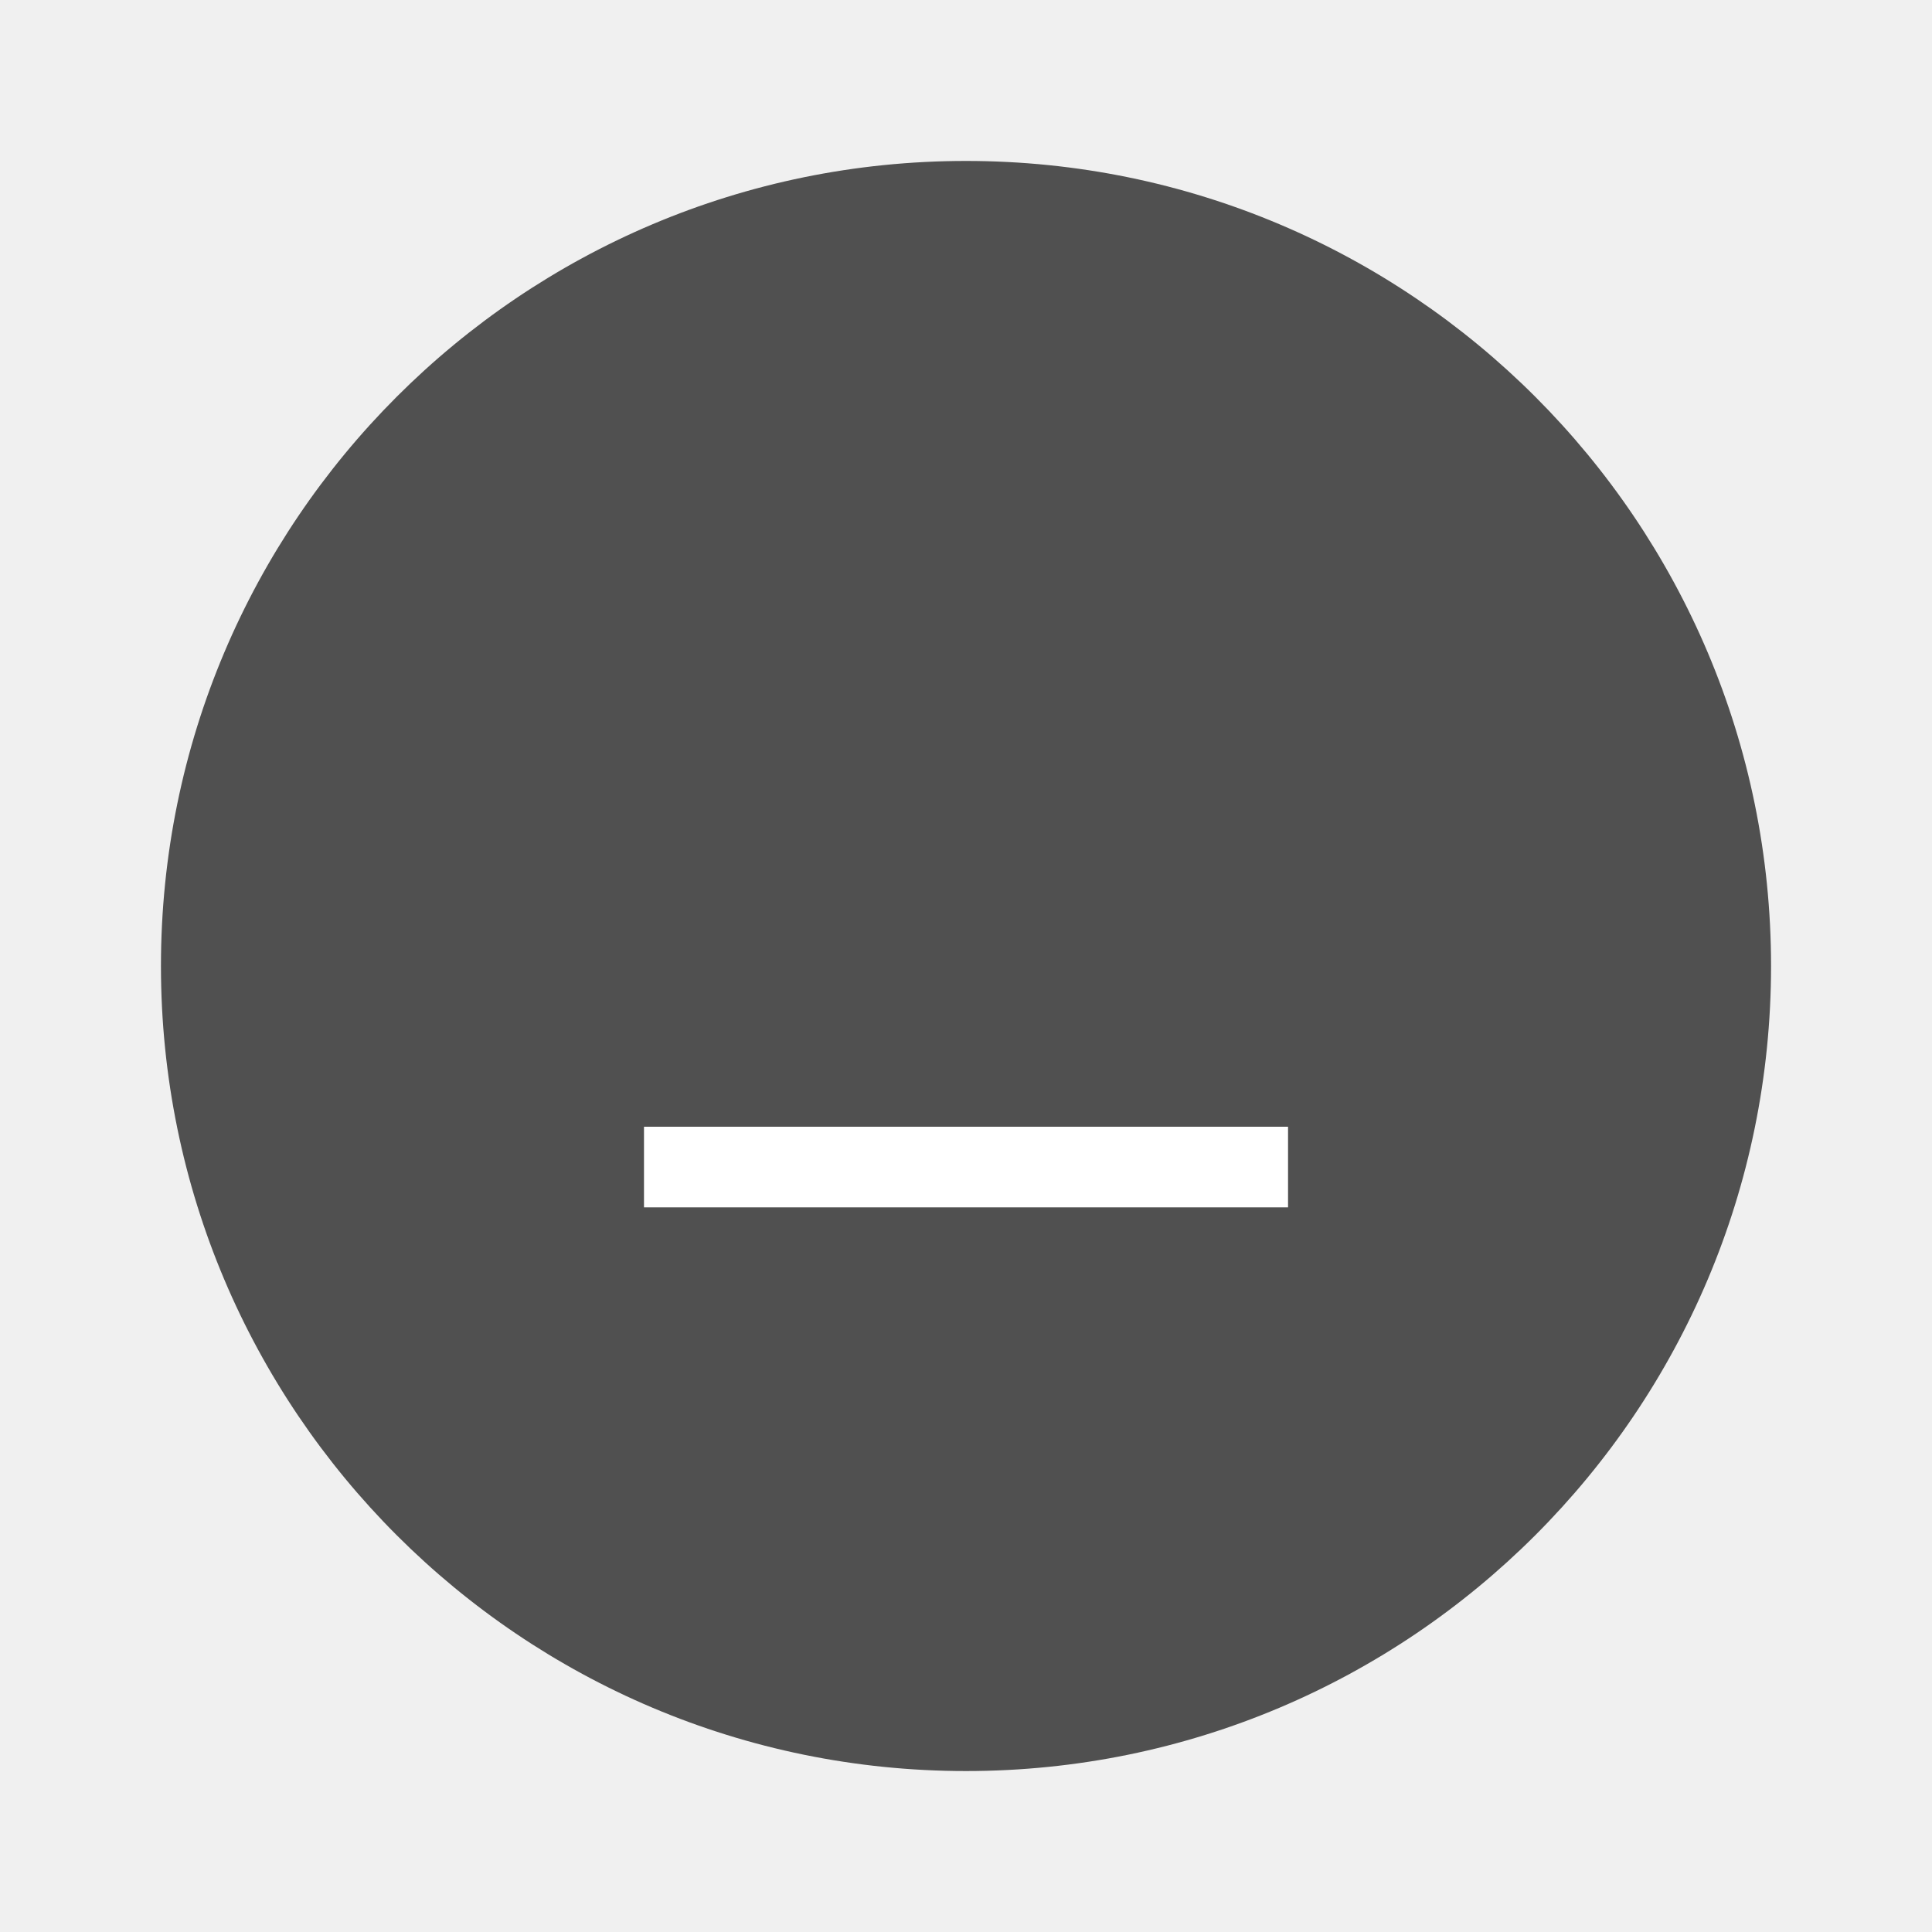
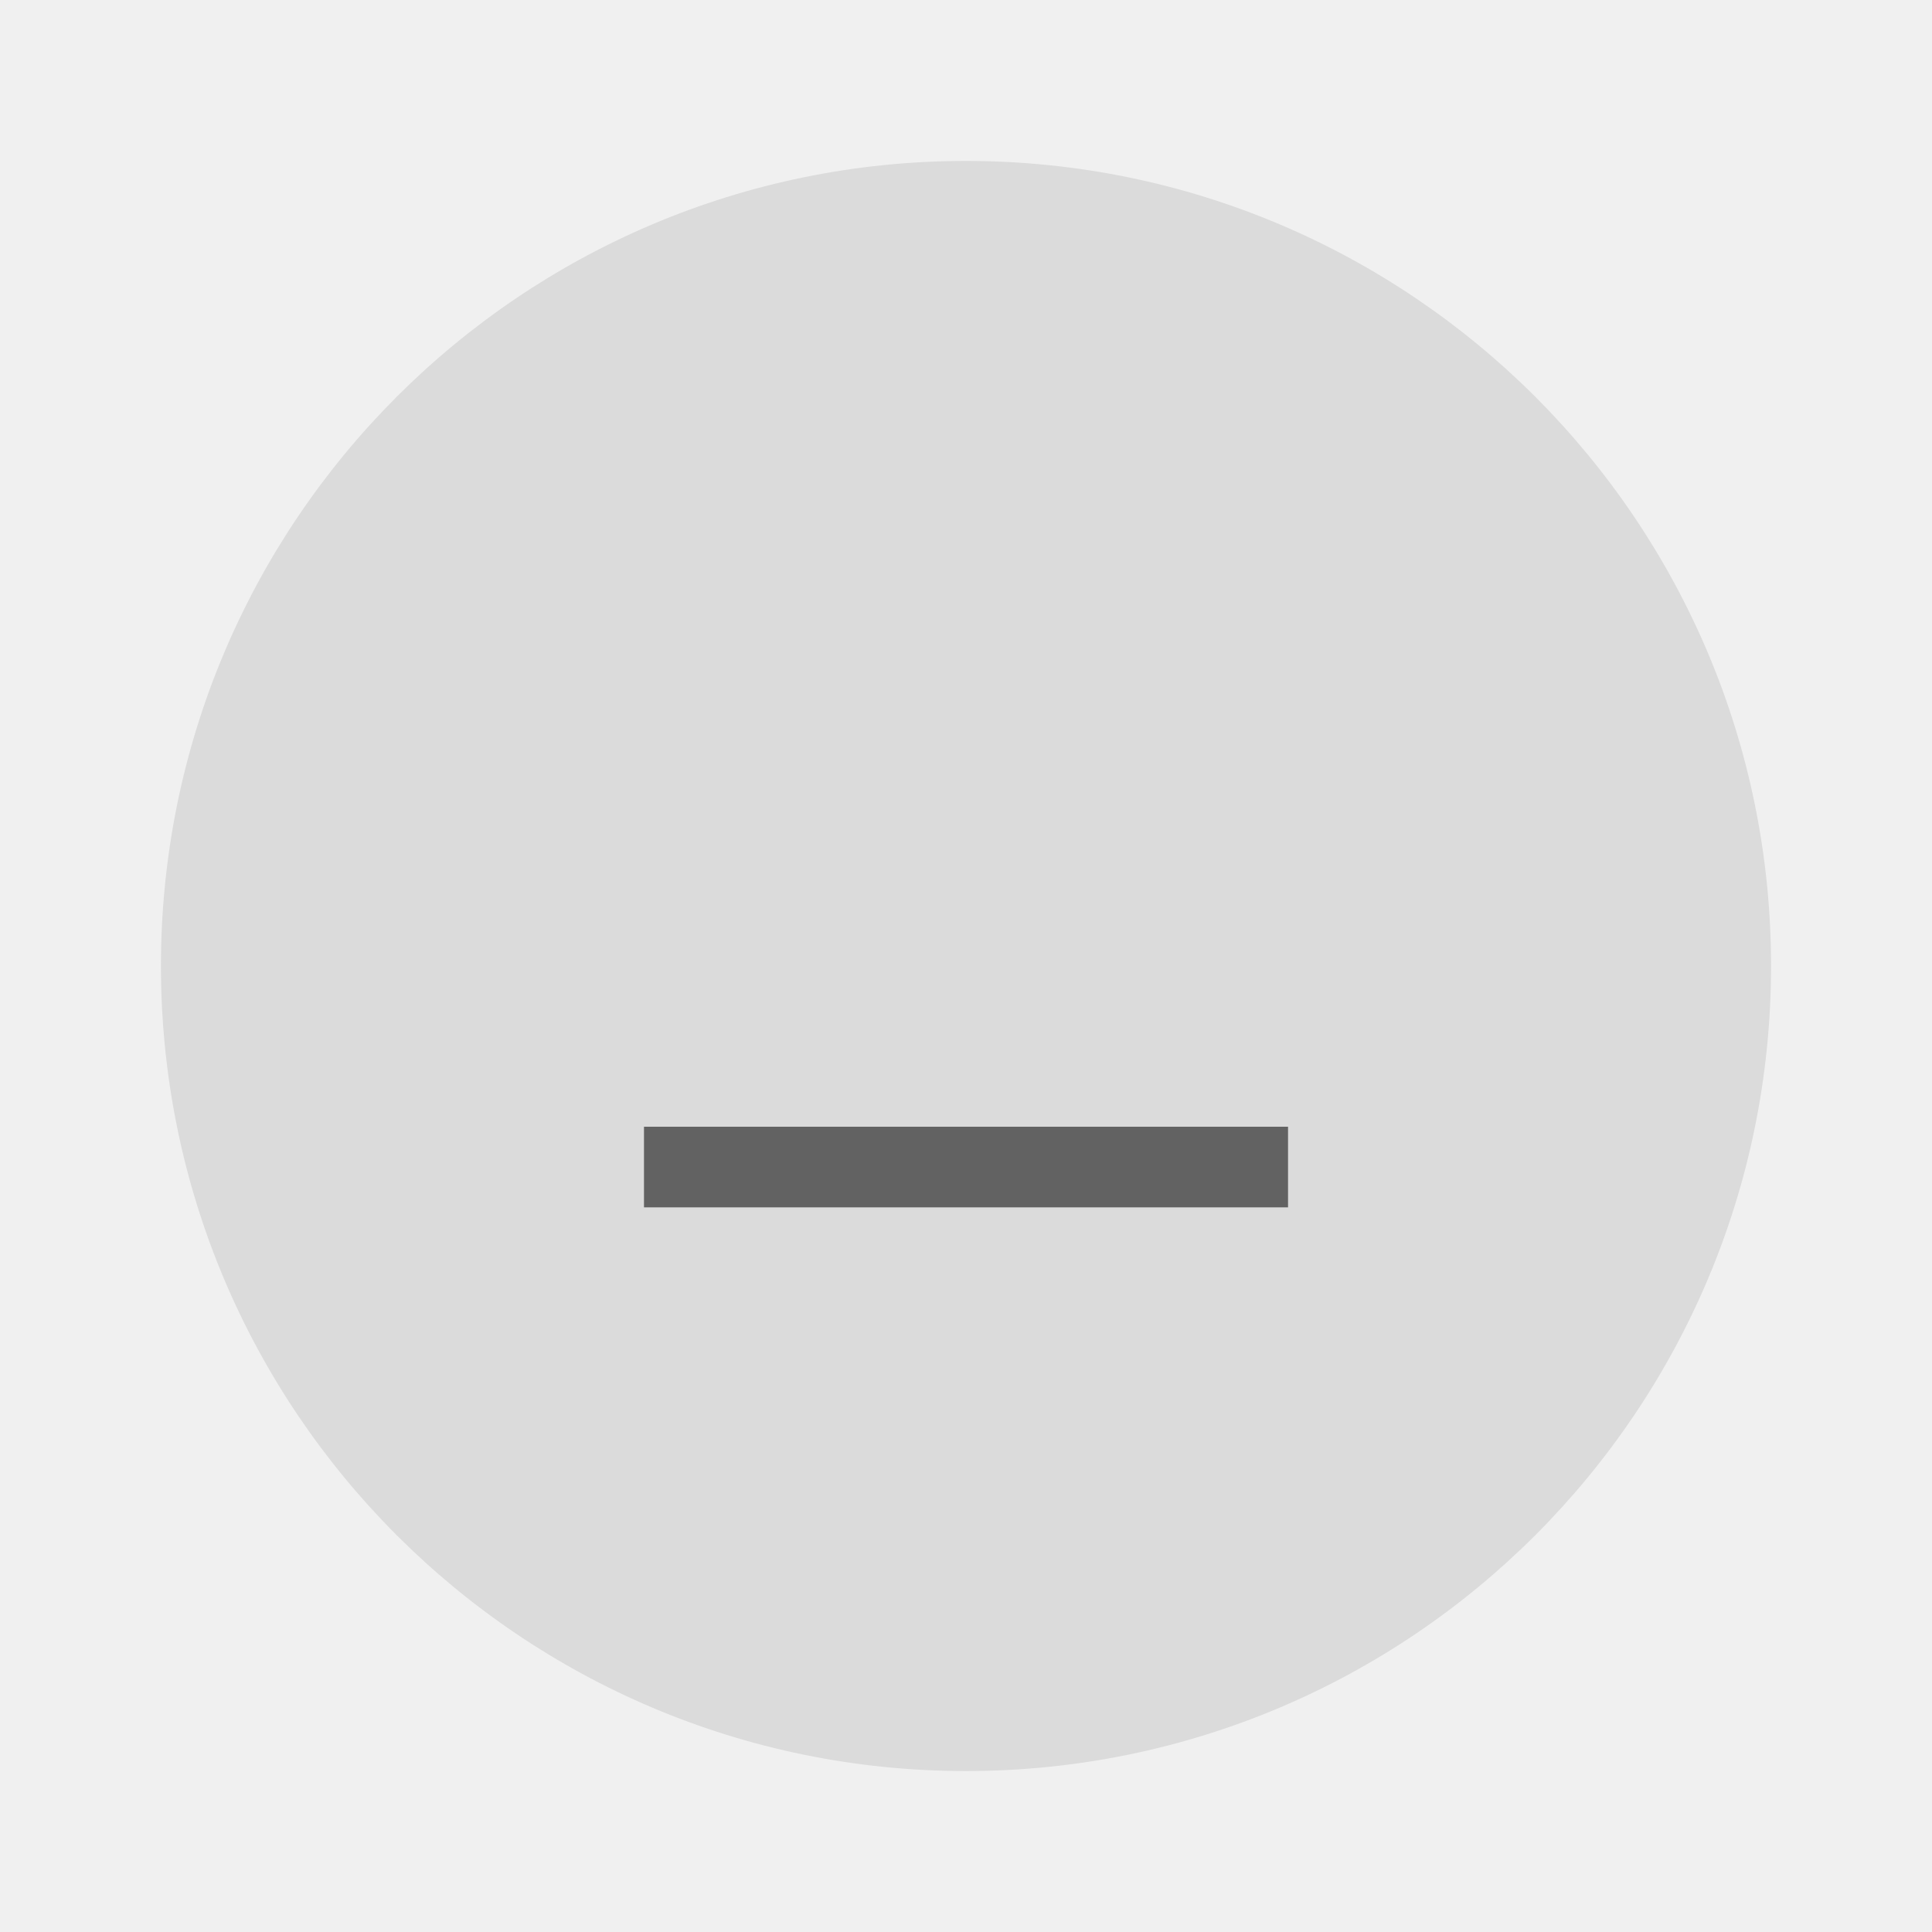
<svg xmlns="http://www.w3.org/2000/svg" width="24" height="24" version="1.1" viewBox="0 0 6.35 6.35" id="svg4579">
  <defs id="defs4583" />
  <g transform="translate(0,-290.915)" id="g4577">
-     <circle cx="3.175" cy="294.09" r="2.646" id="circle4571" style="fill:#505050;stroke-width:0.661" />
+     <circle cx="3.175" cy="294.09" r="2.646" id="circle4571" style="fill:#dbdbdb;stroke-width:0.661" />
    <g transform="matrix(0.56569,-0.70711,0.56569,0.70711,-164.8367,88.36735)" id="g4575">
-       <rect transform="rotate(-45)" x="-206.515" y="208.69" width="0.265" height="2.646" id="rect4573" style="fill:#ffffff;stroke-width:0.197" />
+       <rect transform="rotate(-45)" x="-206.515" y="208.69" width="0.265" height="2.646" id="rect4573" style="fill:#626262;stroke-width:0.197" />
    </g>
  </g>
</svg>
